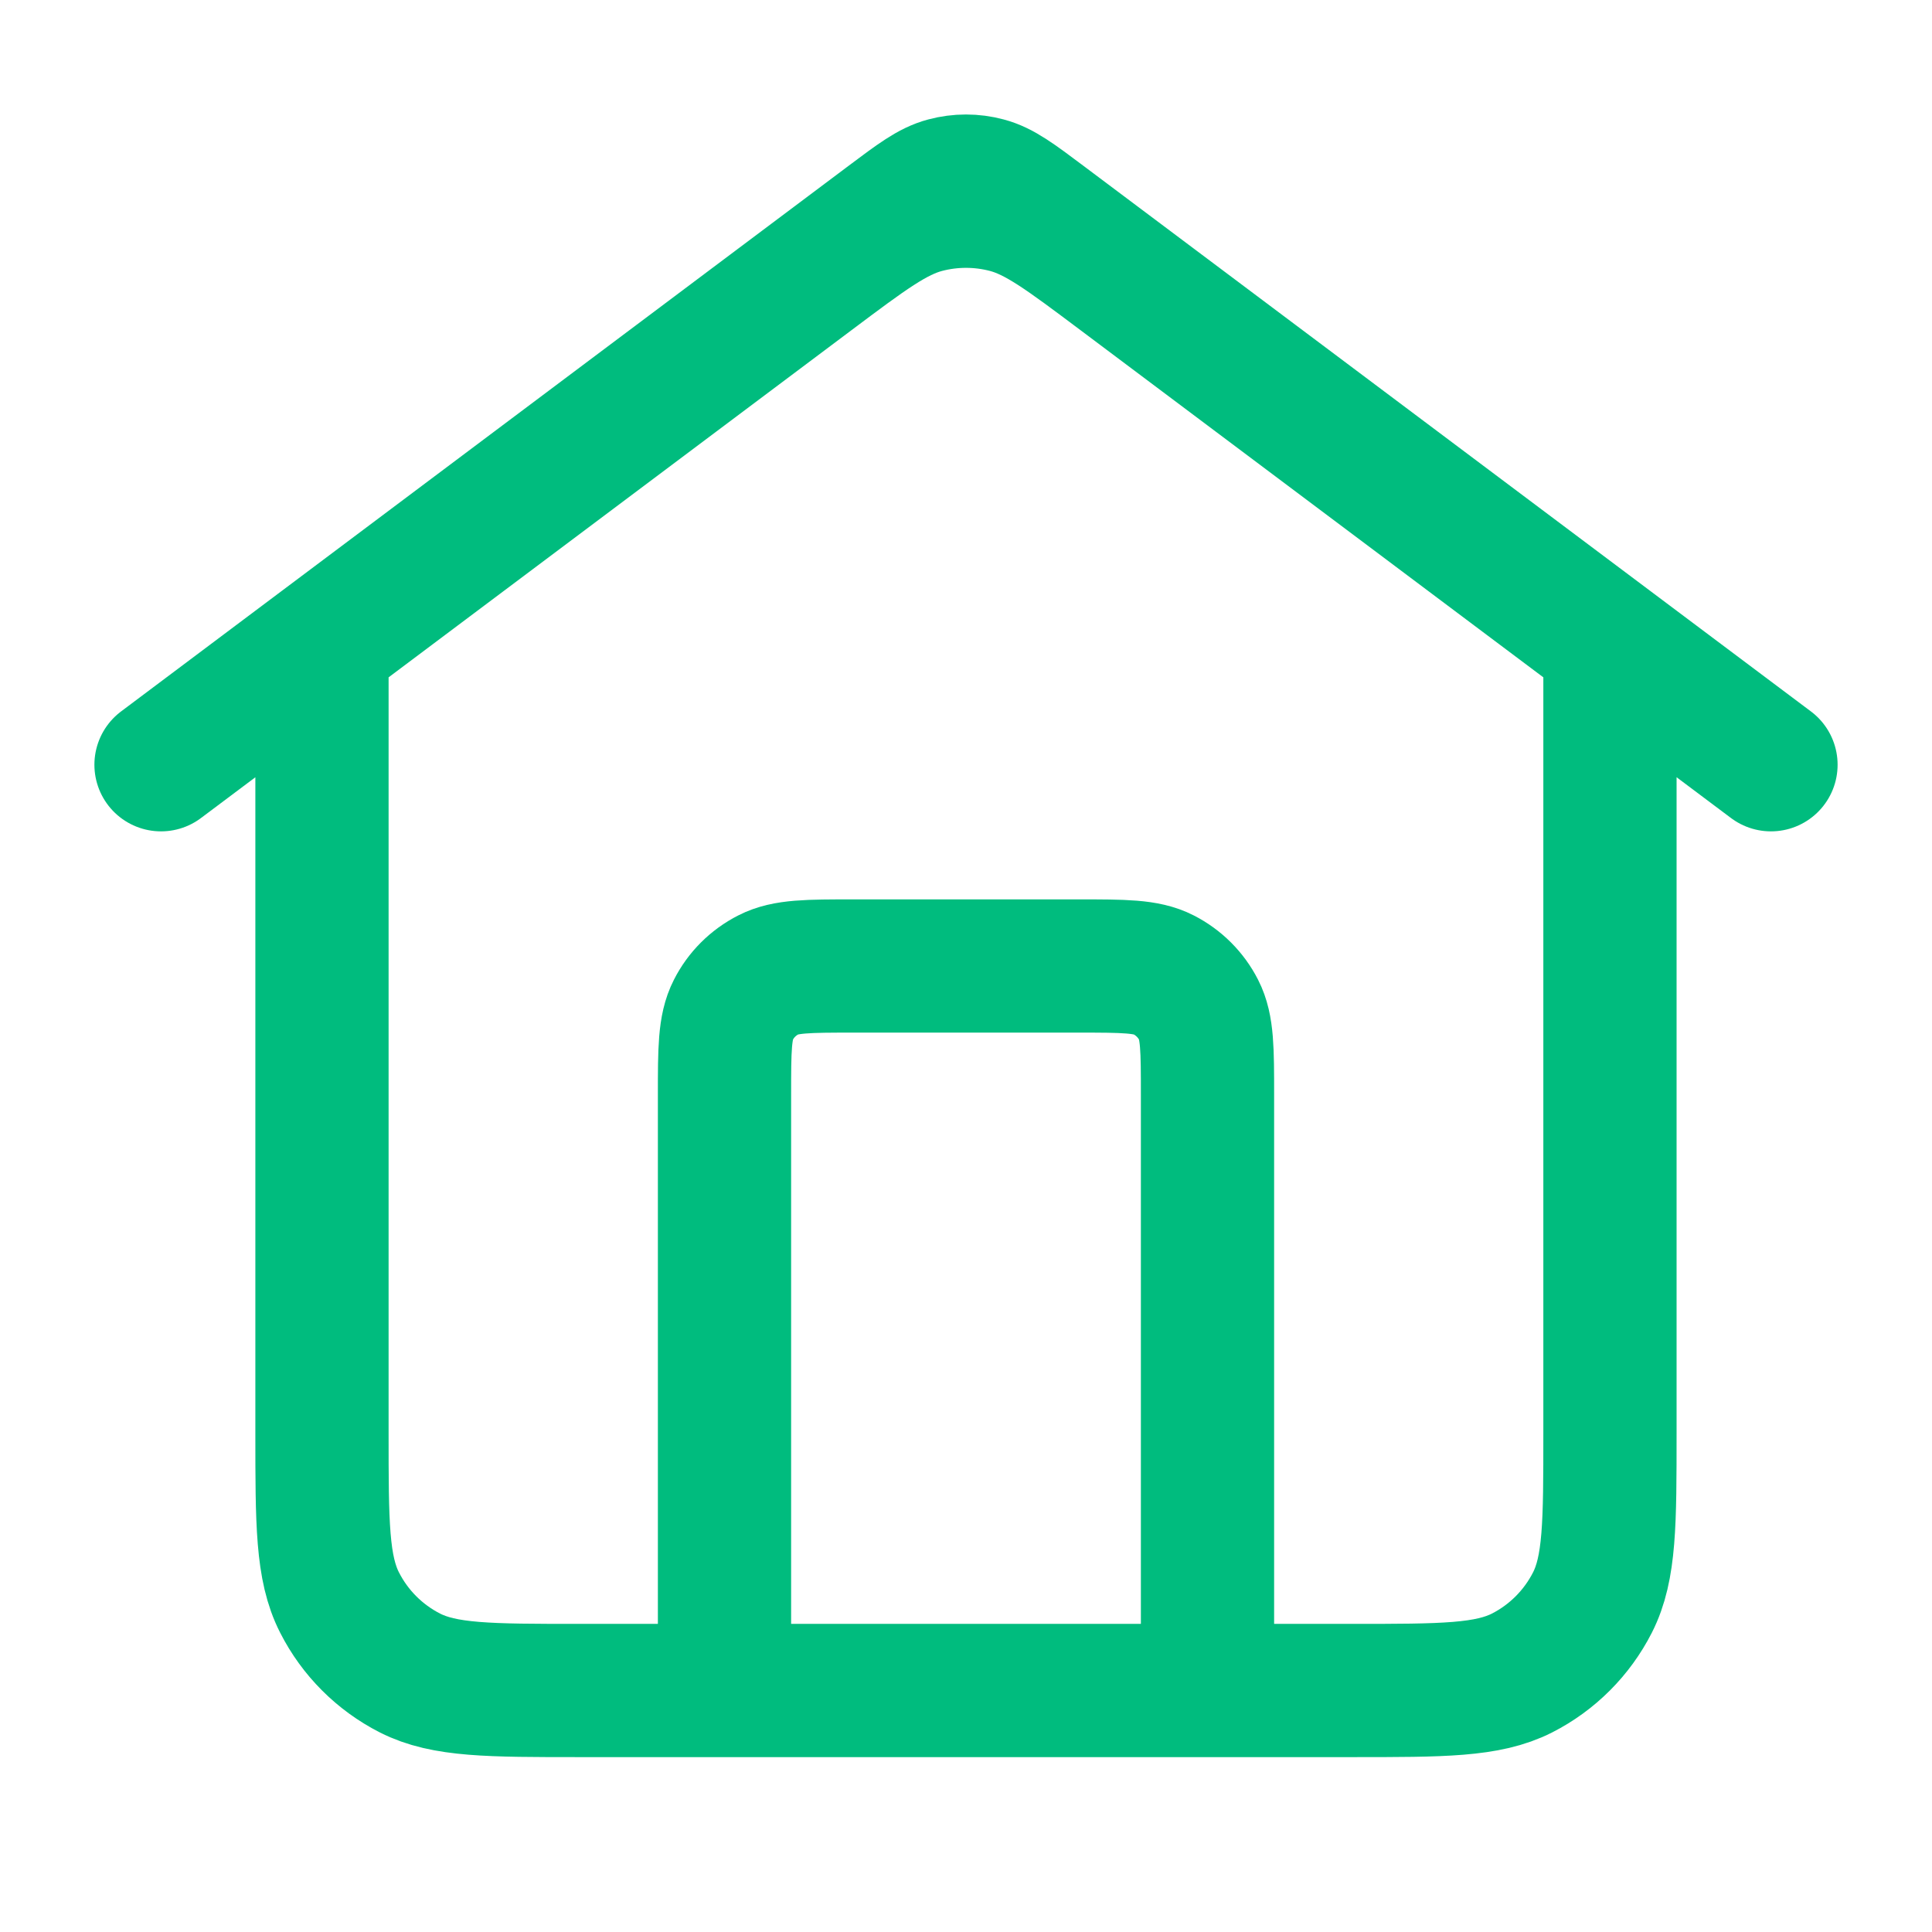
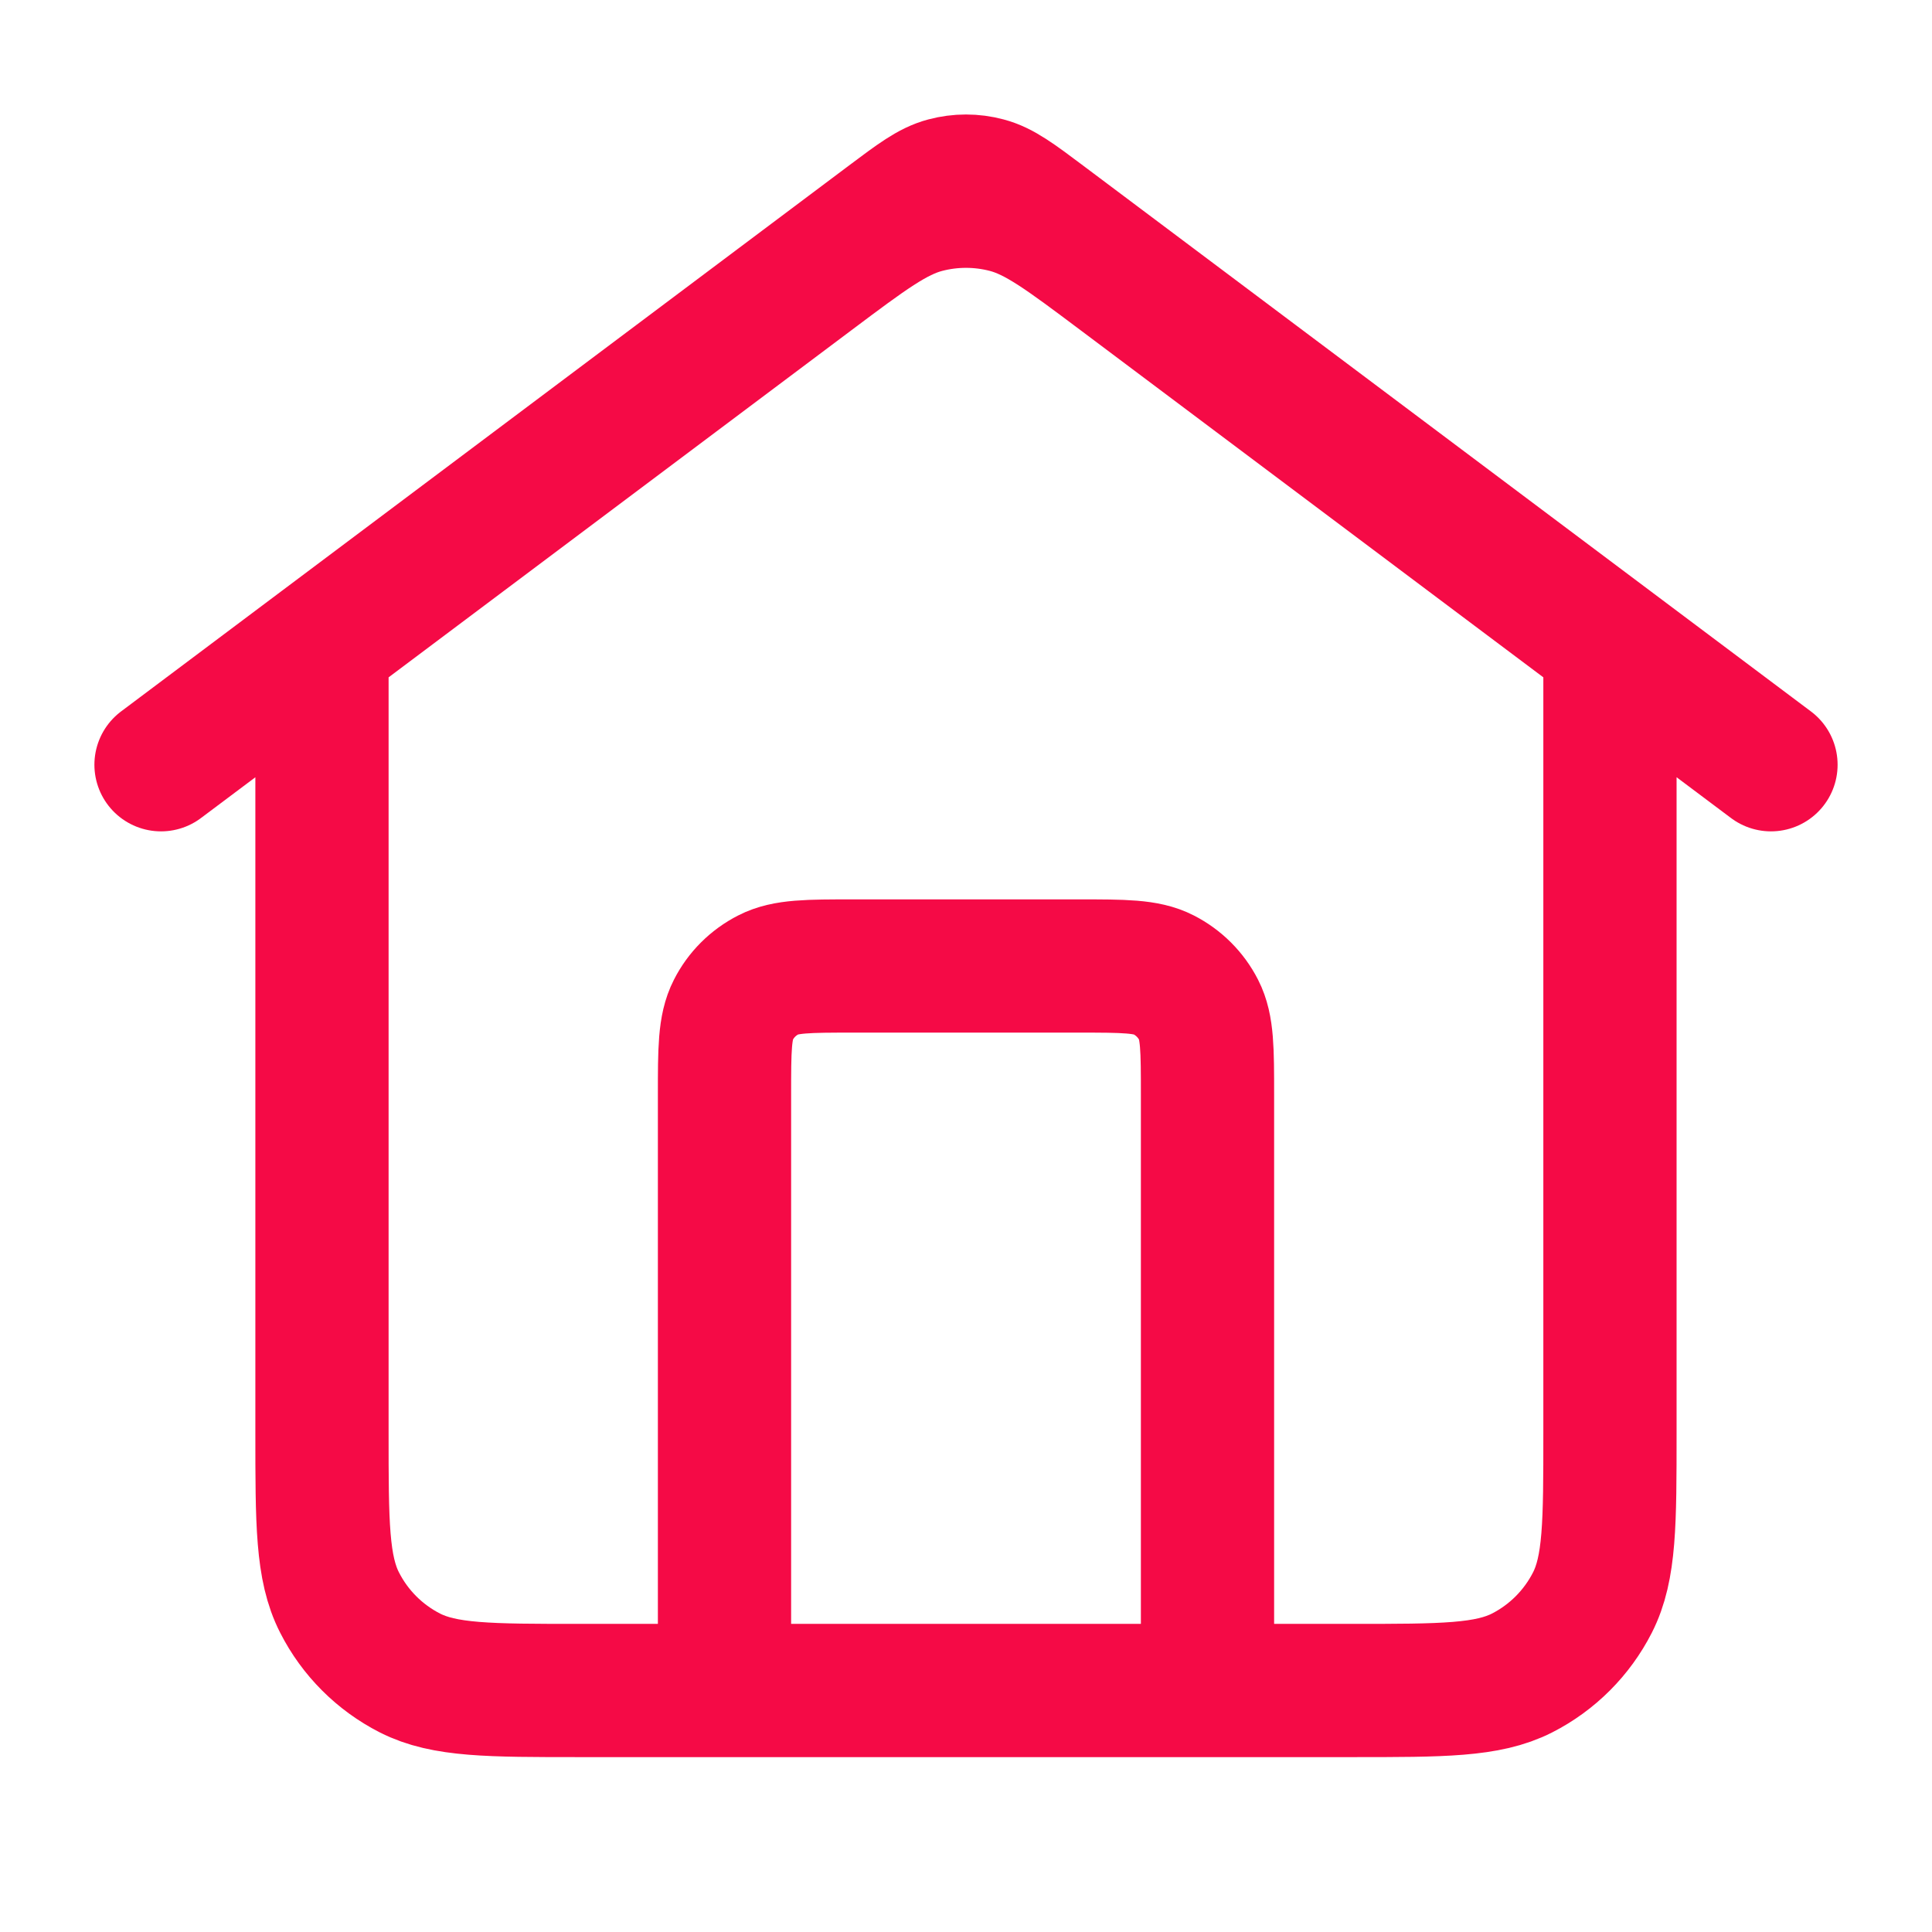
<svg xmlns="http://www.w3.org/2000/svg" width="29" height="29" viewBox="0 0 29 29" fill="none">
-   <path d="M10.875 25.375V16.433C10.875 15.757 10.875 15.418 11.007 15.16C11.122 14.932 11.307 14.748 11.535 14.632C11.793 14.5 12.131 14.5 12.808 14.5H16.192C16.868 14.5 17.207 14.5 17.465 14.632C17.692 14.748 17.877 14.932 17.993 15.16C18.125 15.418 18.125 15.757 18.125 16.433V25.375M2.417 11.479L13.34 3.287C13.756 2.975 13.964 2.819 14.192 2.759C14.394 2.705 14.606 2.705 14.807 2.759C15.036 2.819 15.244 2.975 15.66 3.287L26.583 11.479M4.833 9.667V21.508C4.833 22.862 4.833 23.538 5.097 24.055C5.328 24.51 5.698 24.88 6.153 25.112C6.67 25.375 7.346 25.375 8.7 25.375H20.3C21.653 25.375 22.33 25.375 22.847 25.112C23.302 24.88 23.671 24.51 23.903 24.055C24.166 23.538 24.166 22.862 24.166 21.508V9.667L16.82 4.157C15.988 3.533 15.572 3.221 15.115 3.1C14.712 2.994 14.288 2.994 13.885 3.1C13.428 3.221 13.012 3.533 12.18 4.157L4.833 9.667Z" stroke="#00BC7E" stroke-width="2" stroke-linecap="round" stroke-linejoin="round" />
+   <path d="M10.875 25.375V16.433C10.875 15.757 10.875 15.418 11.007 15.16C11.122 14.932 11.307 14.748 11.535 14.632C11.793 14.5 12.131 14.5 12.808 14.5H16.192C16.868 14.5 17.207 14.5 17.465 14.632C17.692 14.748 17.877 14.932 17.993 15.16C18.125 15.418 18.125 15.757 18.125 16.433V25.375M2.417 11.479L13.34 3.287C13.756 2.975 13.964 2.819 14.192 2.759C14.394 2.705 14.606 2.705 14.807 2.759C15.036 2.819 15.244 2.975 15.66 3.287L26.583 11.479M4.833 9.667V21.508C4.833 22.862 4.833 23.538 5.097 24.055C5.328 24.51 5.698 24.88 6.153 25.112C6.67 25.375 7.346 25.375 8.7 25.375H20.3C21.653 25.375 22.33 25.375 22.847 25.112C23.302 24.88 23.671 24.51 23.903 24.055C24.166 23.538 24.166 22.862 24.166 21.508V9.667L16.82 4.157C15.988 3.533 15.572 3.221 15.115 3.1C14.712 2.994 14.288 2.994 13.885 3.1C13.428 3.221 13.012 3.533 12.18 4.157L4.833 9.667Z" stroke="#f50a46" stroke-width="2" stroke-linecap="round" stroke-linejoin="round" />
</svg>
